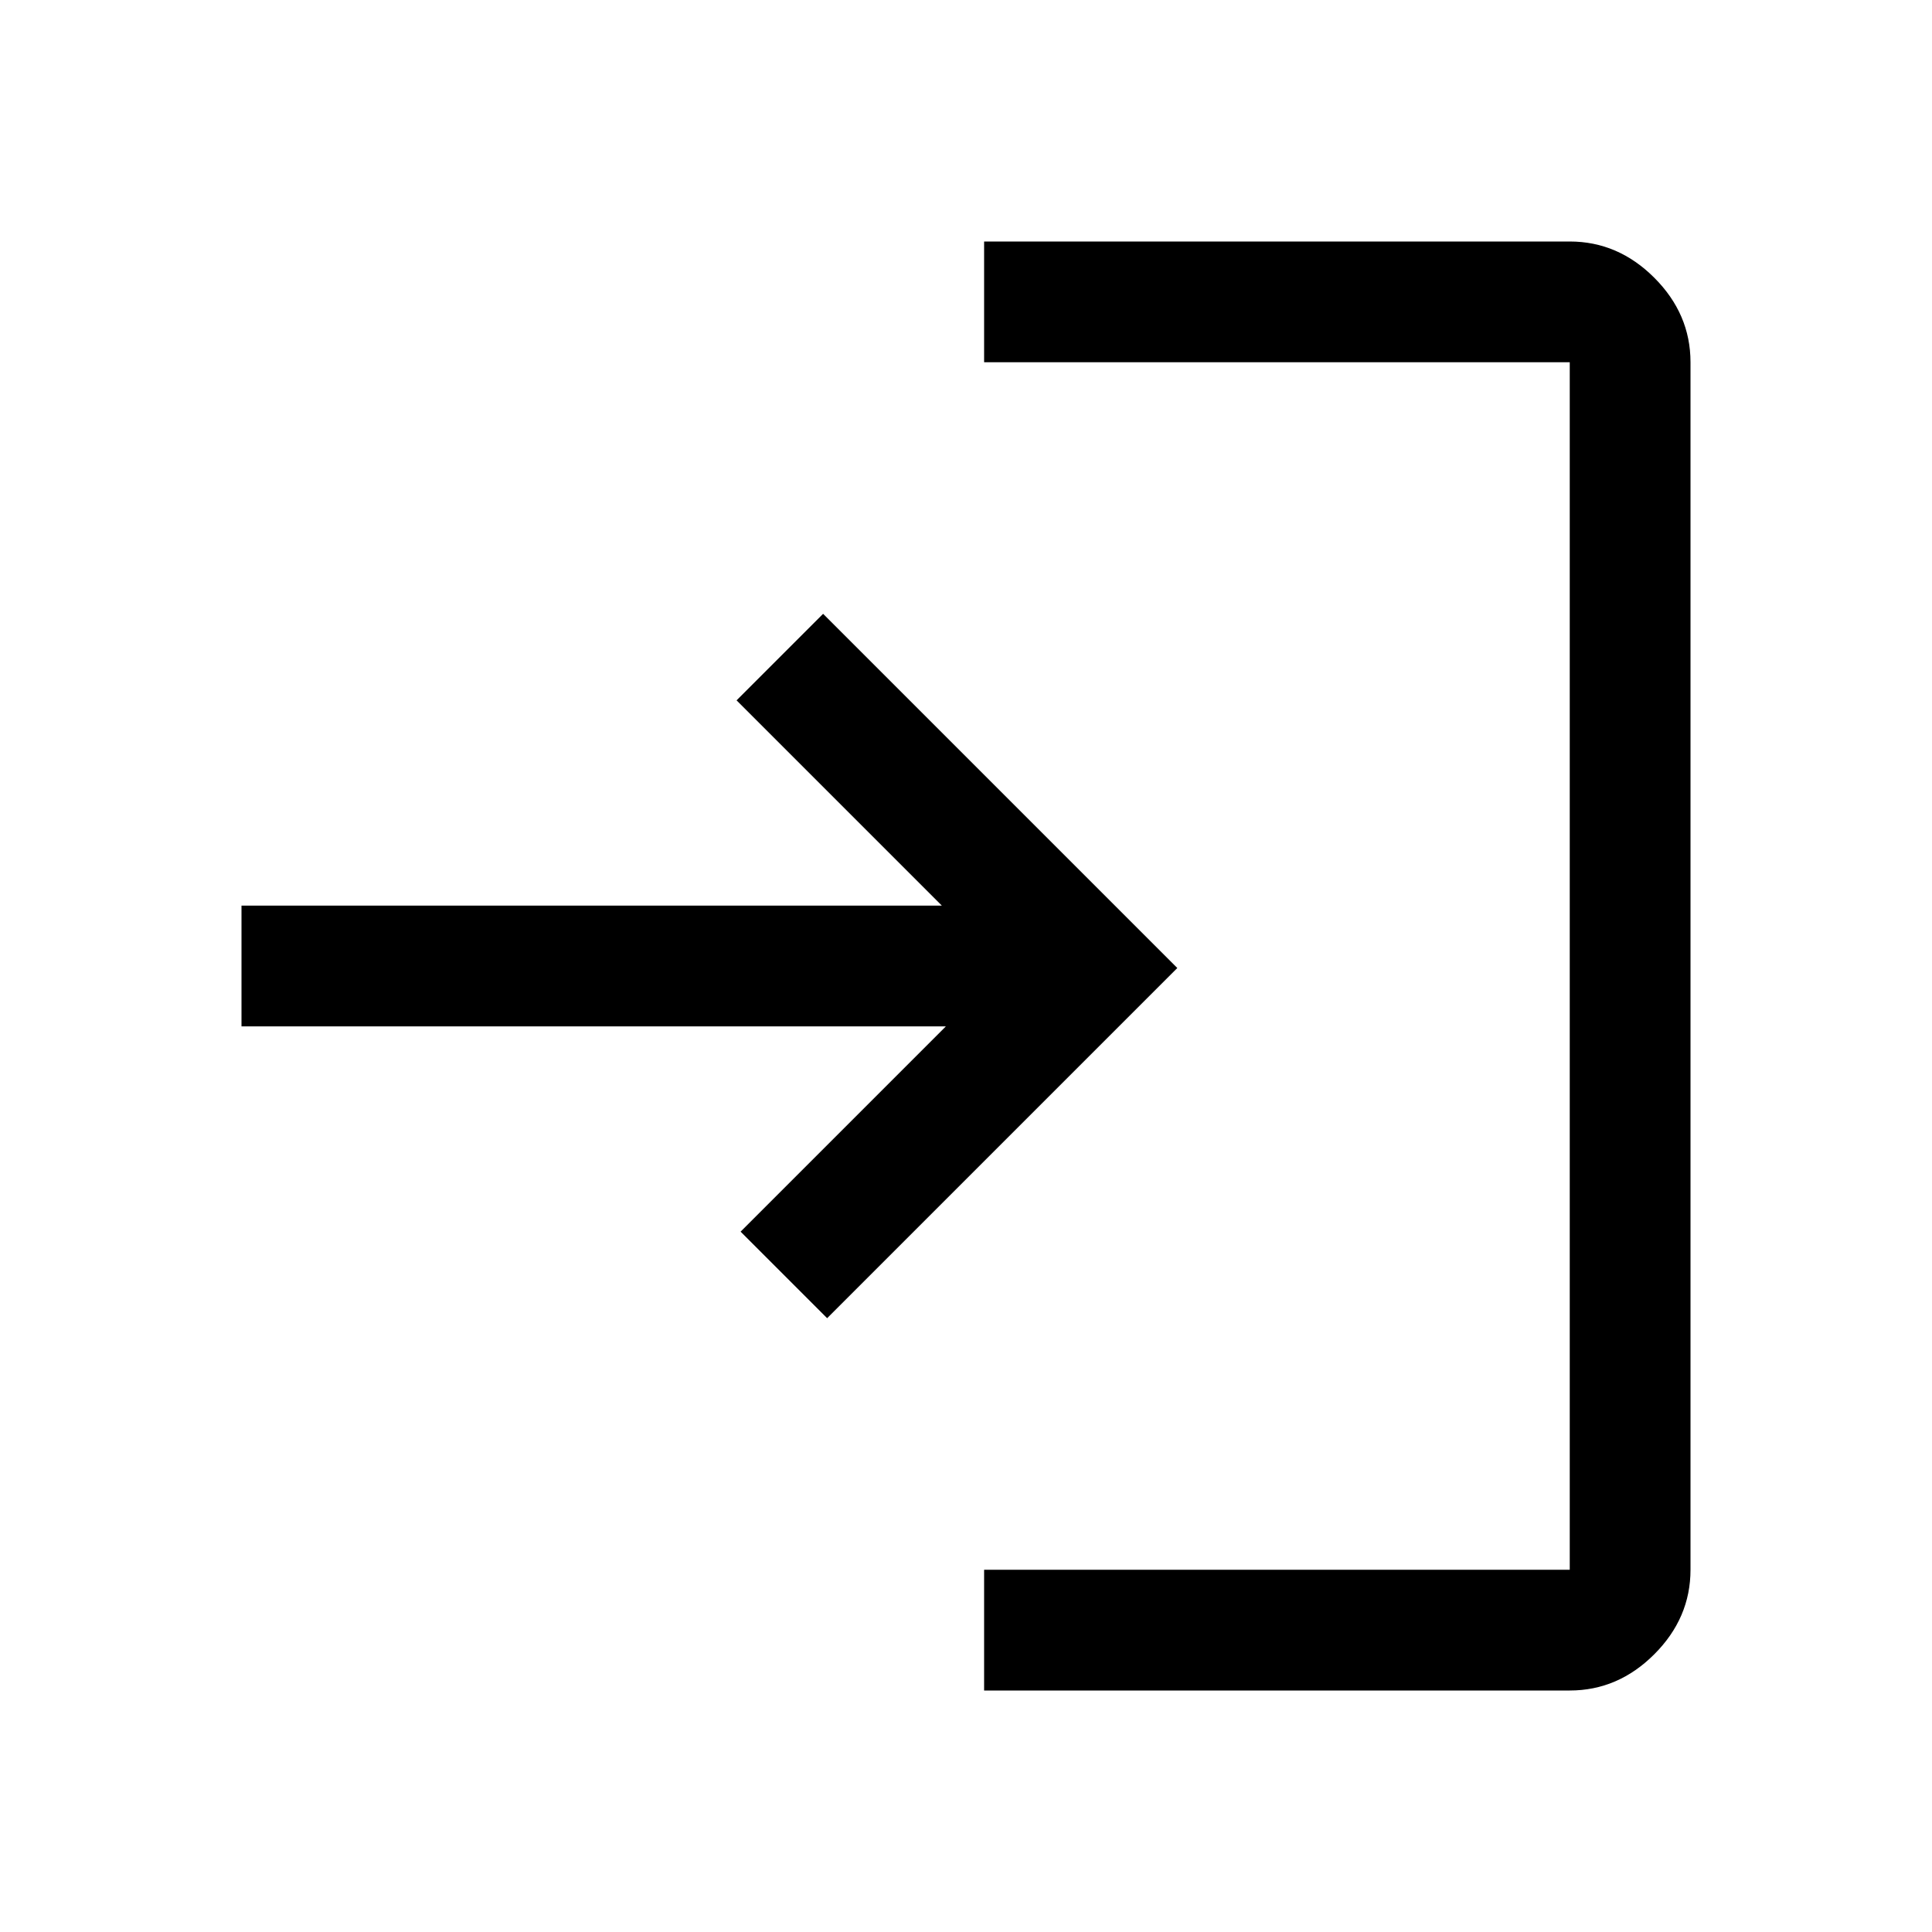
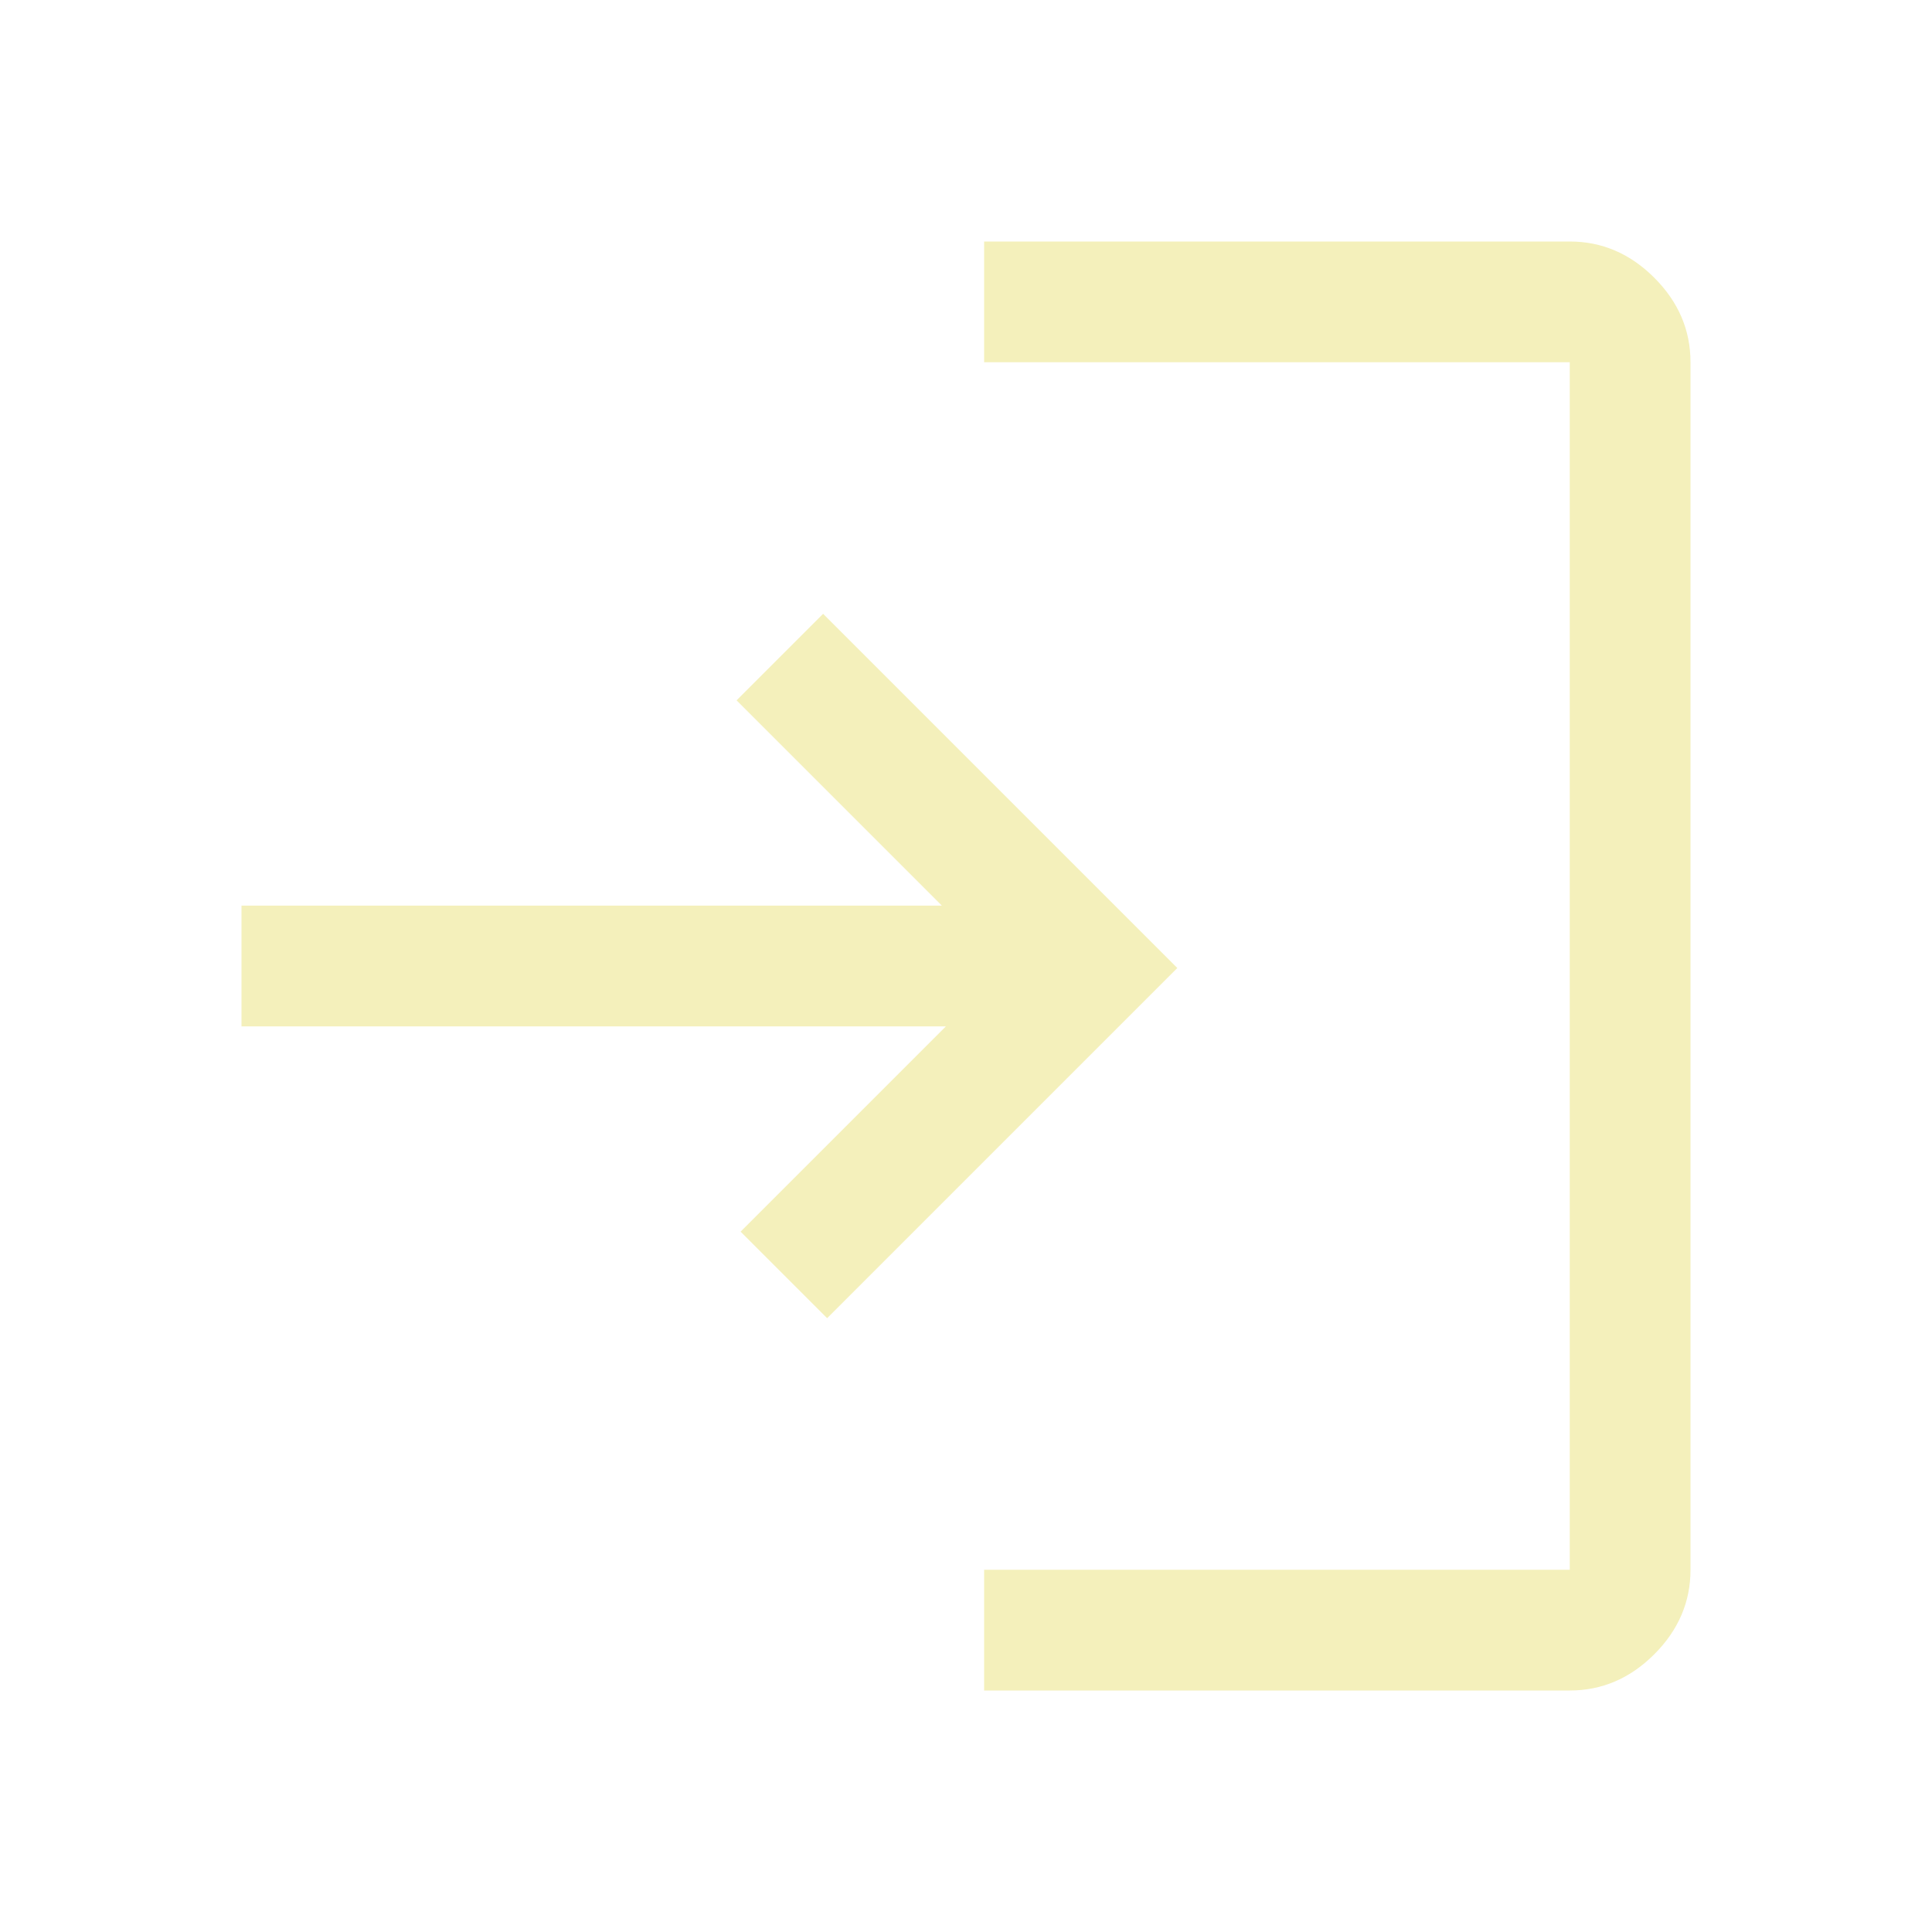
<svg xmlns="http://www.w3.org/2000/svg" height="48" viewBox="0 96 960 960" width="48">
-   <path d="M489 936v-60h291V276H489v-60h291q24 0 42 18t18 42v600q0 24-18 42t-42 18H489Zm-78-185-43-43 102-102H120v-60h348L366 444l43-43 176 176-174 174Z" />
+   <path d="M489 936v-60h291V276H489v-60h291q24 0 42 18t18 42v600q0 24-18 42t-42 18H489Zm-78-185-43-43 102-102H120v-60h348L366 444l43-43 176 176-174 174Z" fill="#f4f0bb" />
</svg>
